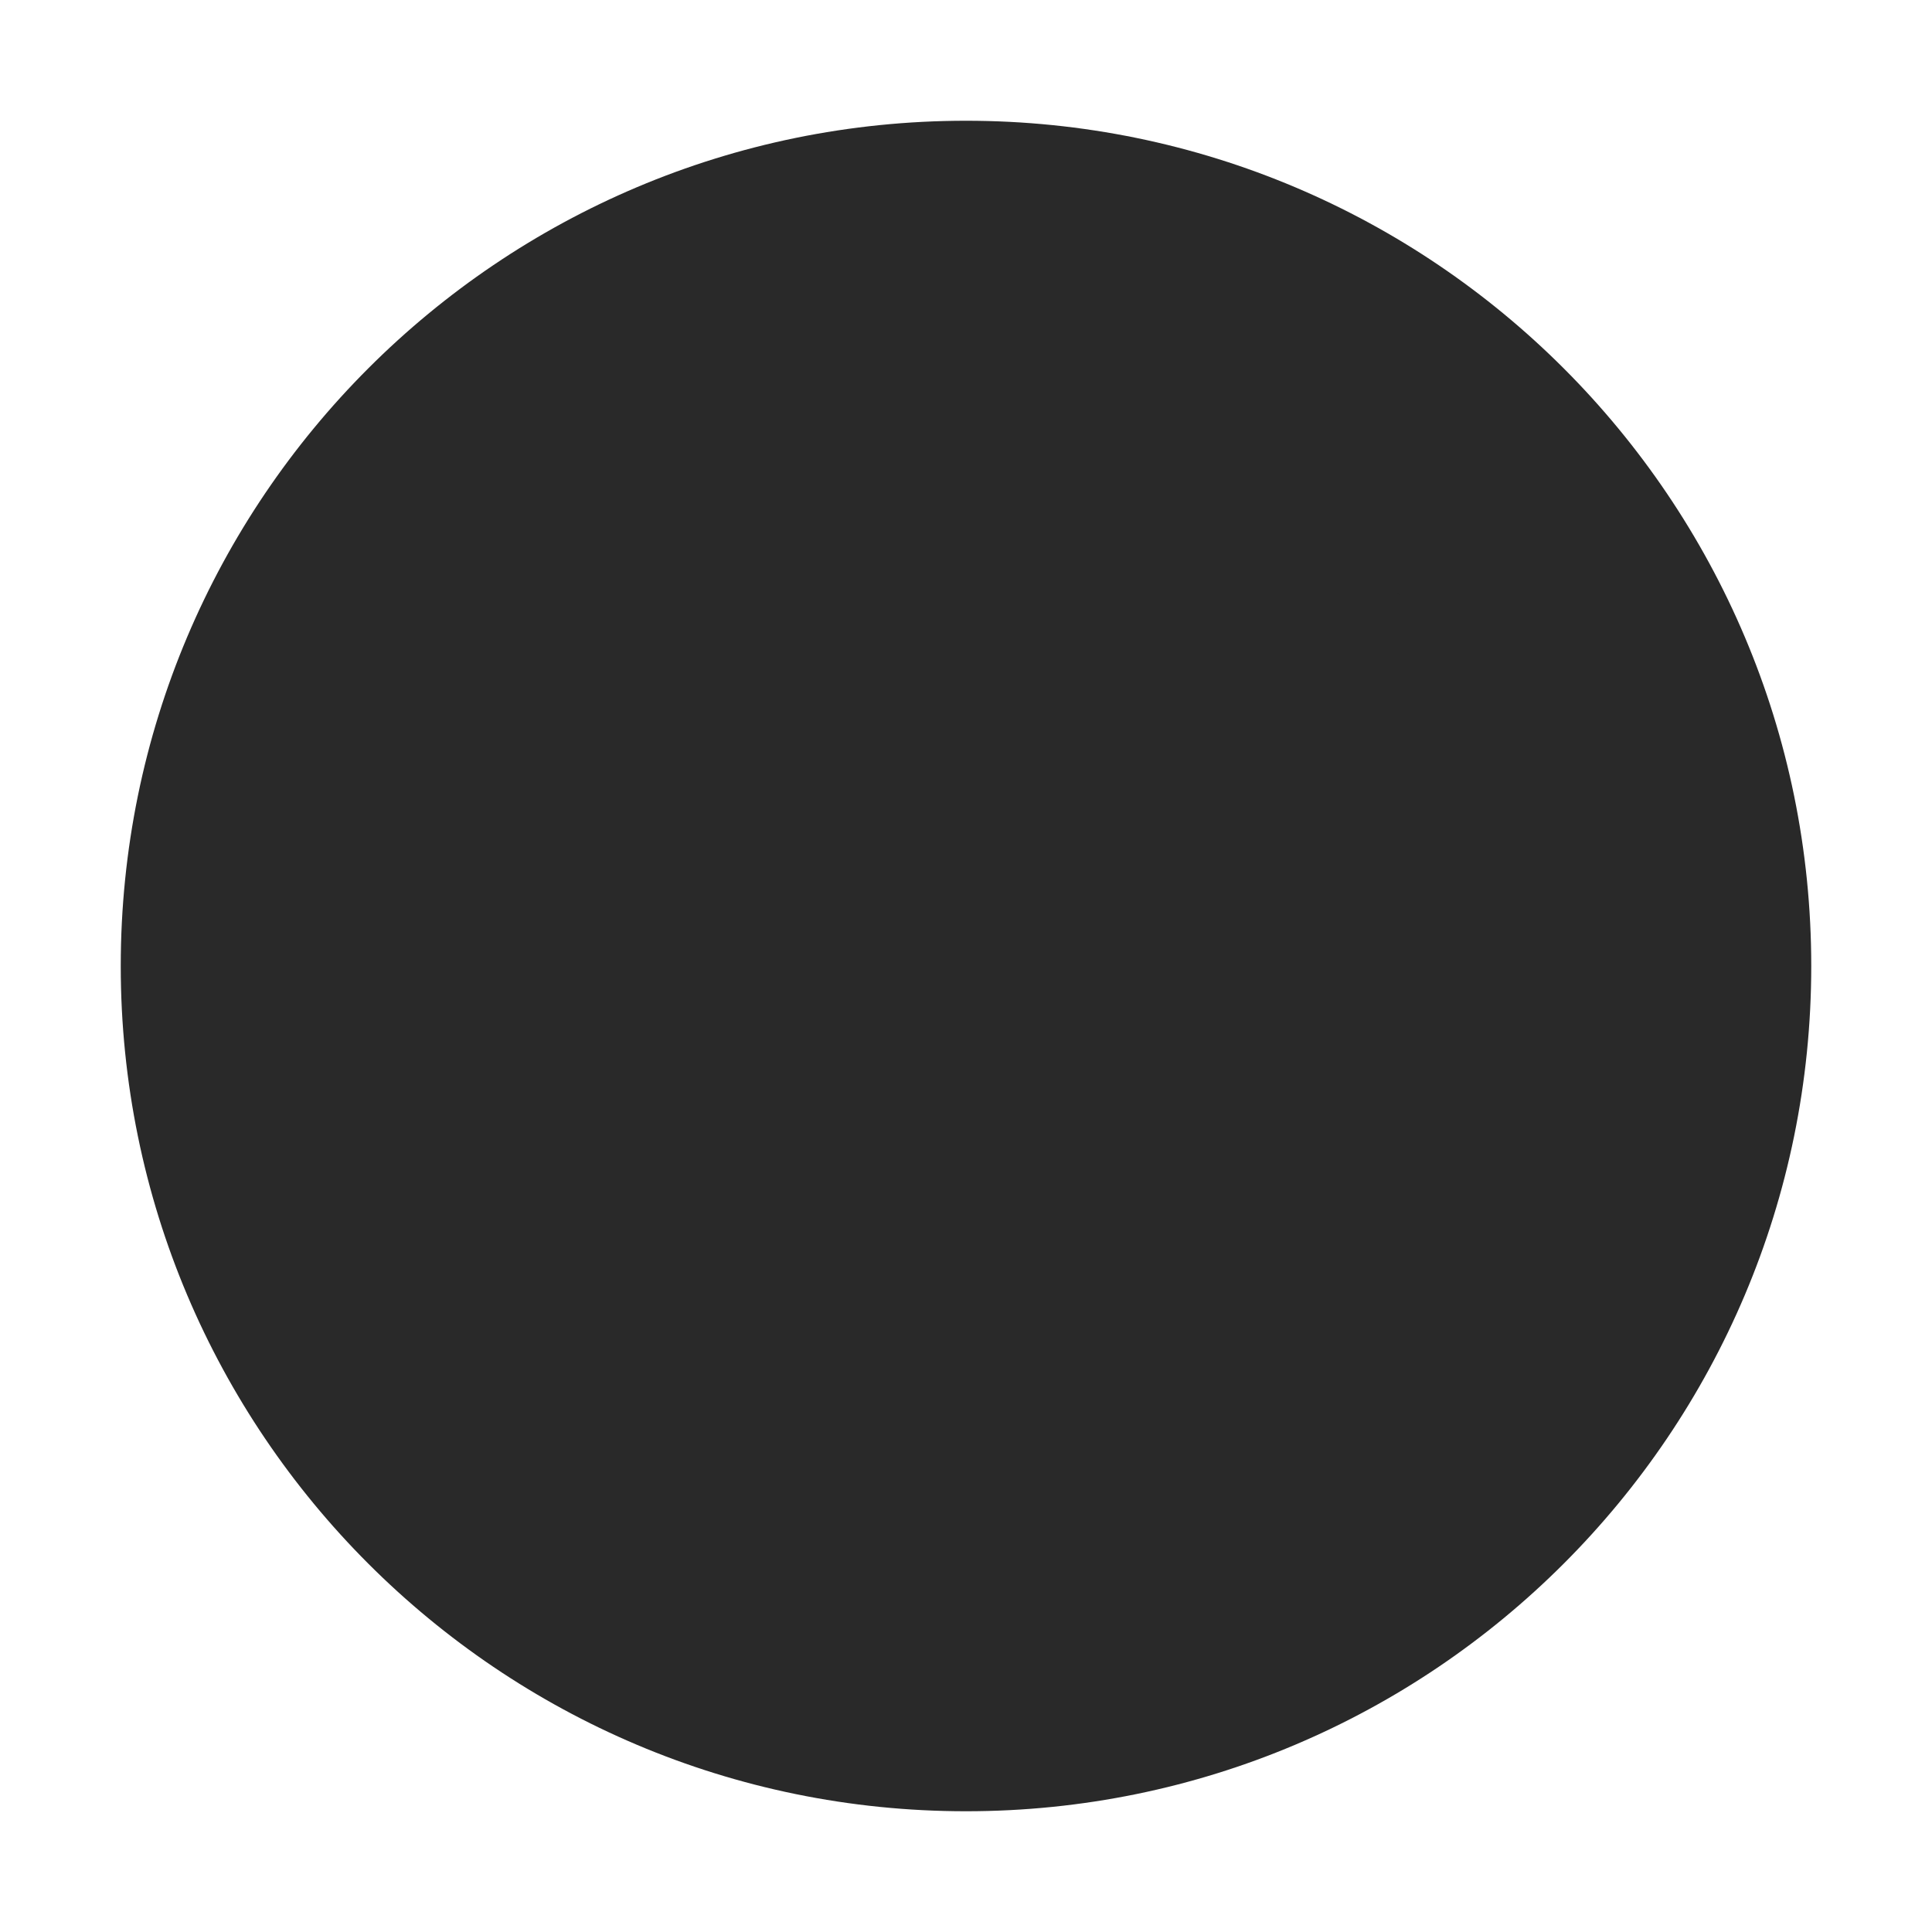
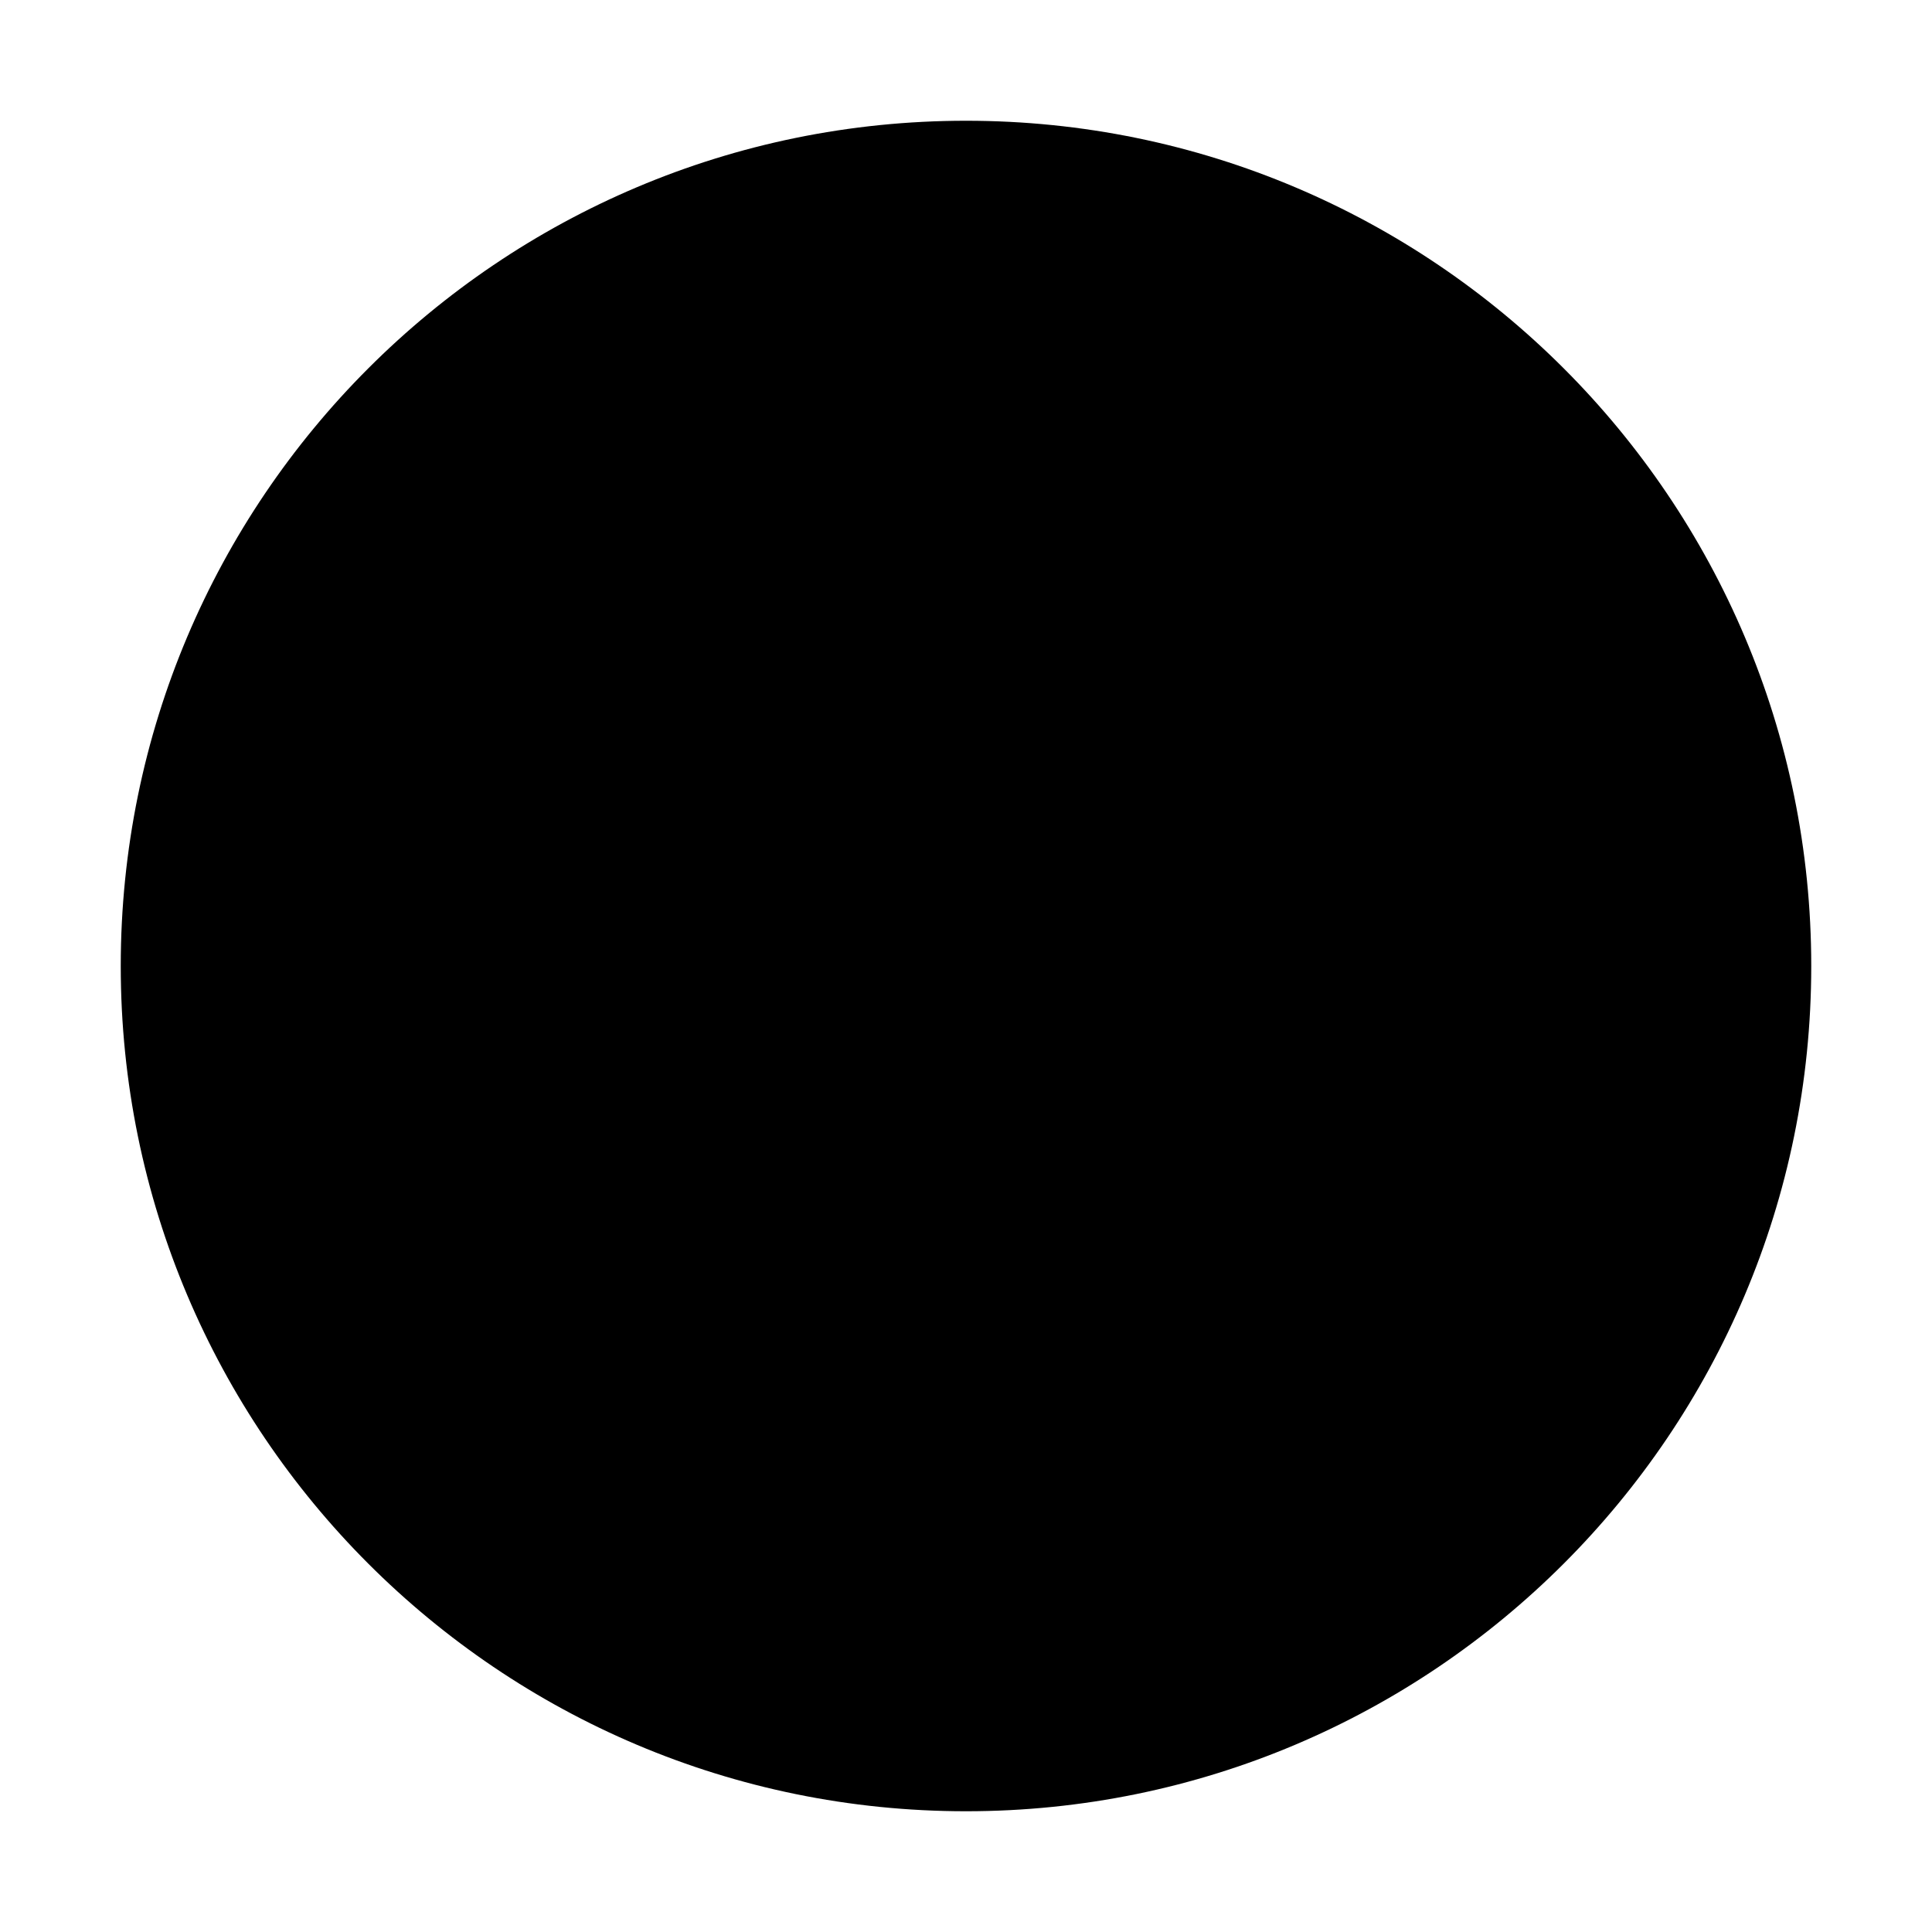
<svg xmlns="http://www.w3.org/2000/svg" viewBox="0 0 1024 1024">
-   <path d="M512,512m-448,0a448,448 0,1 0,896 0,448 448,0 1,0 -896,0Z" fill="#292929" />
-   <path d="M738.1,311.5L448,601.6l-119.5,-119.5 -59.7,59.7 179.2,179.2 349.9,-349.9z" fill="#292929" />
+   <path d="M512,512m-448,0a448,448 0,1 0,896 0,448 448,0 1,0 -896,0Z" fill="#000000" />
+   <path d="M738.1,311.5L448,601.6l-119.5,-119.5 -59.7,59.7 179.2,179.2 349.9,-349.9z" fill="#000000" />
</svg>
